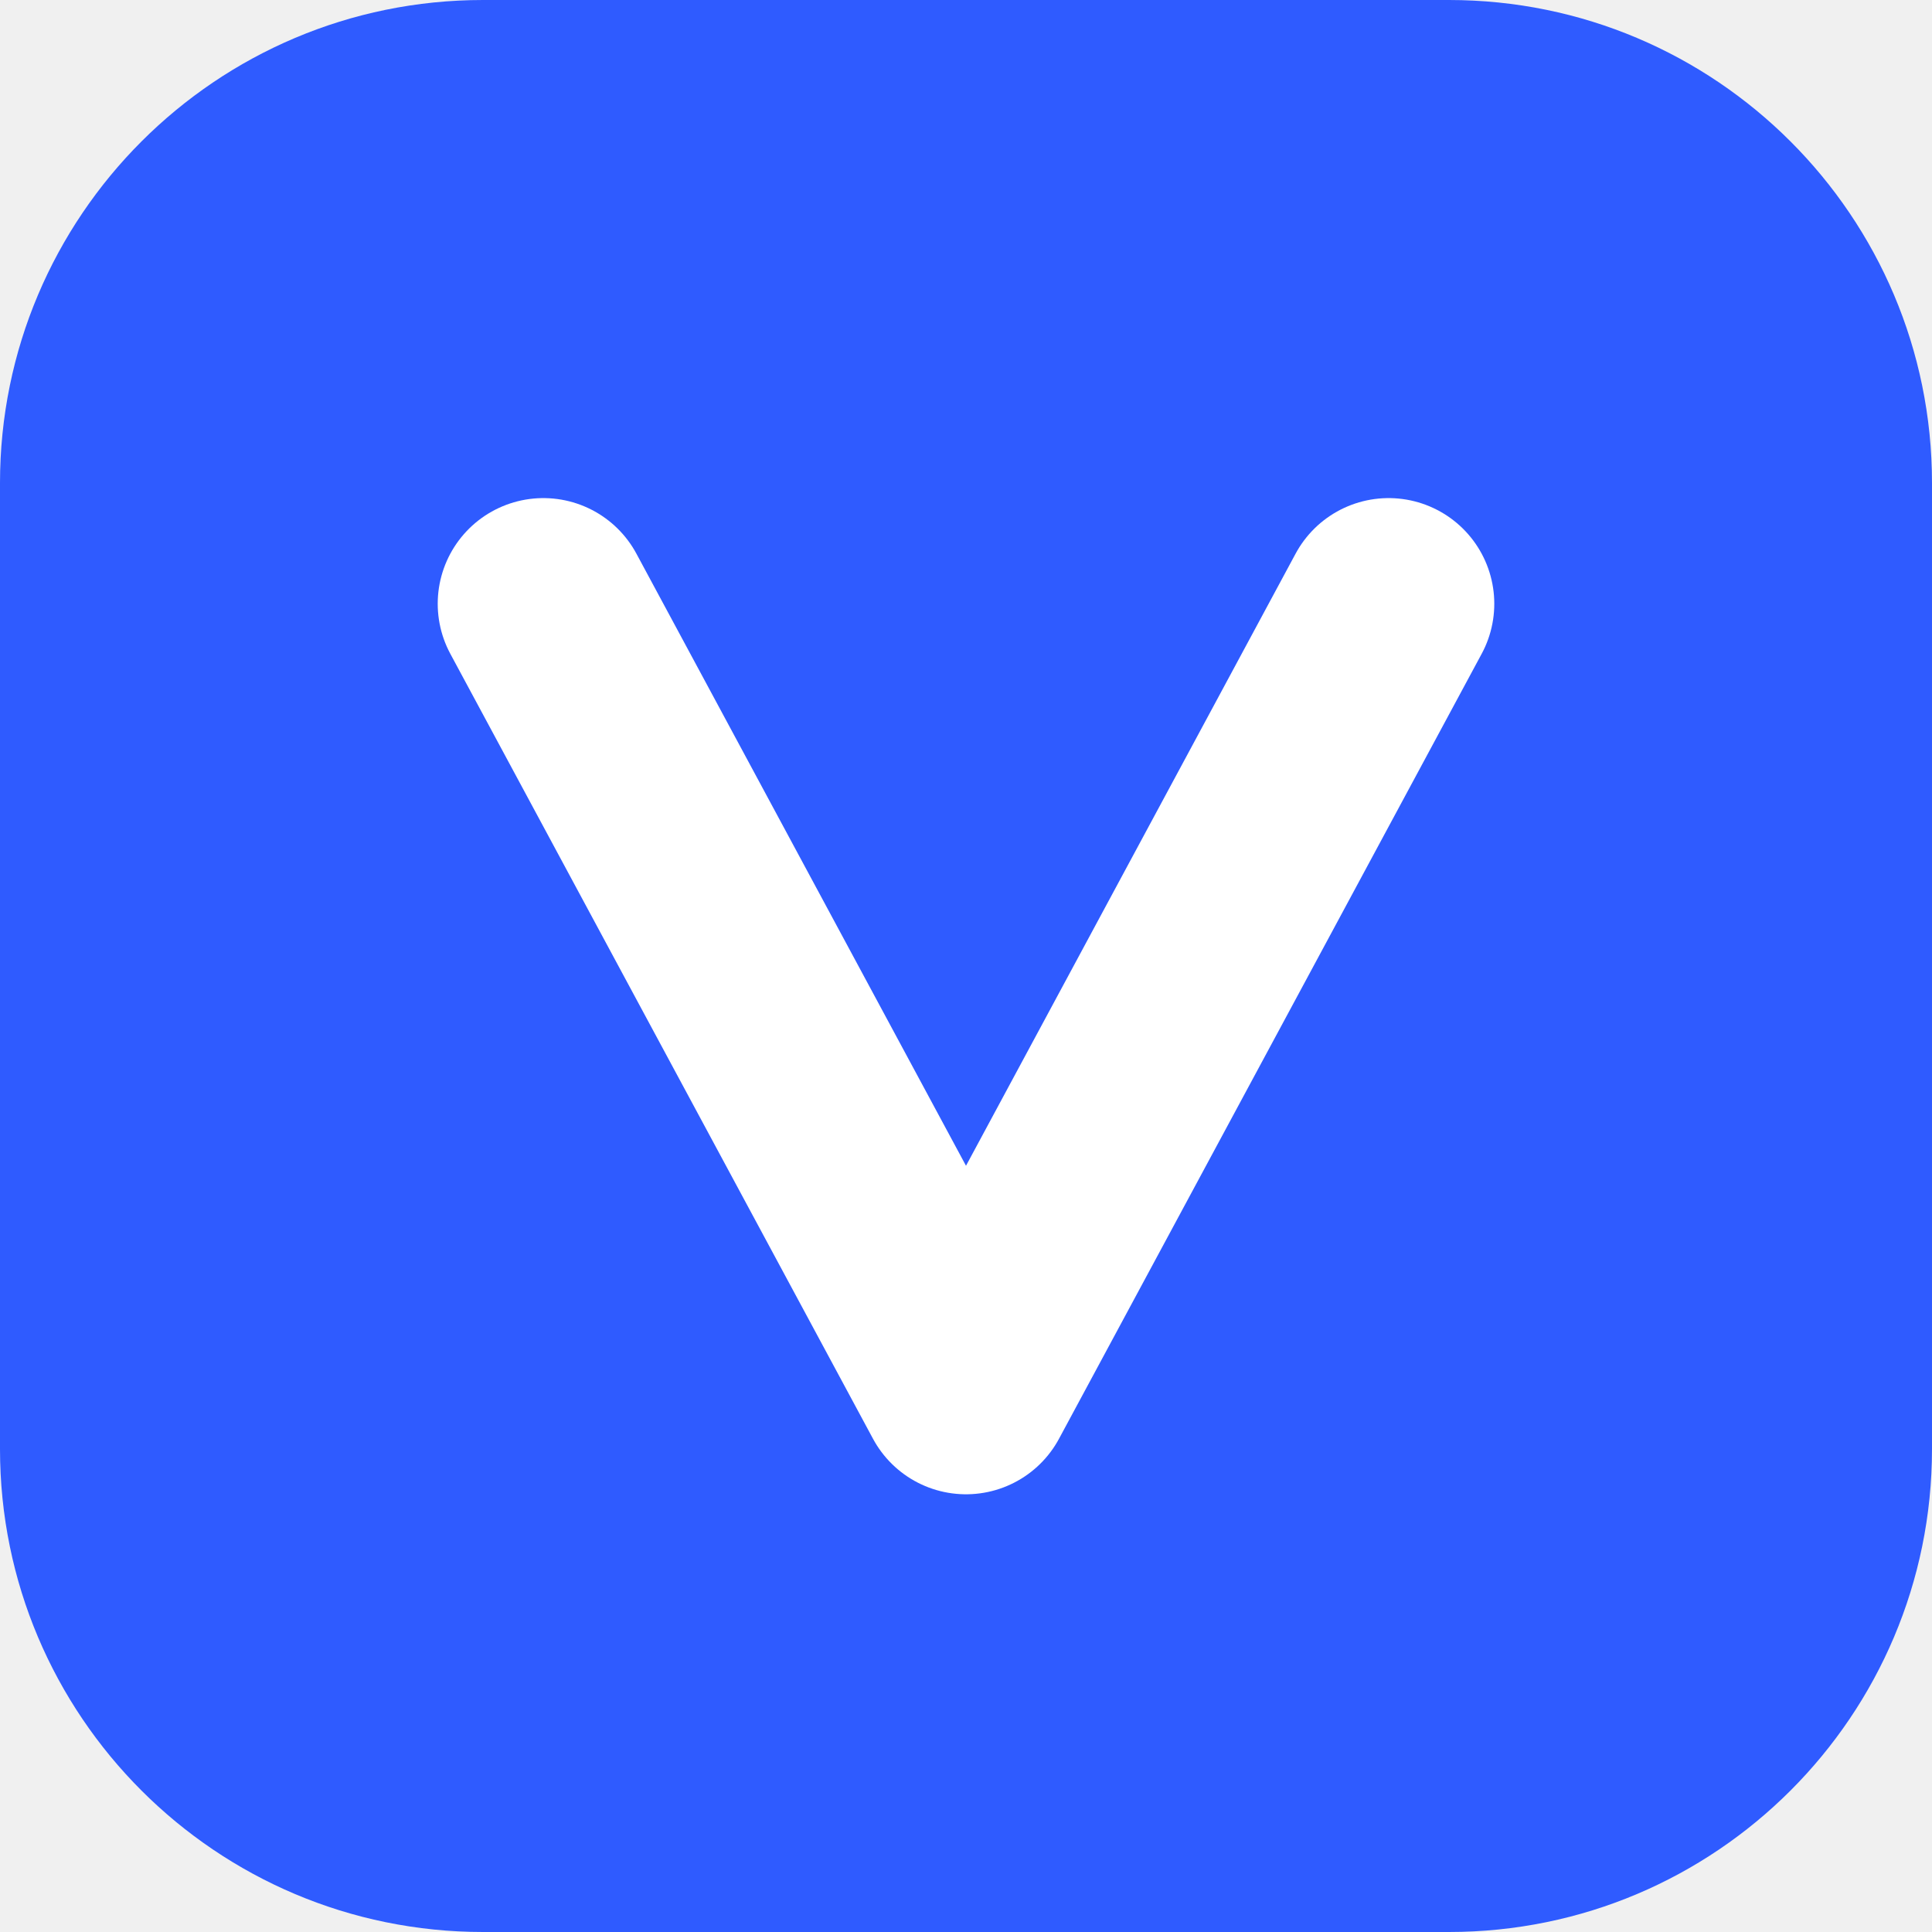
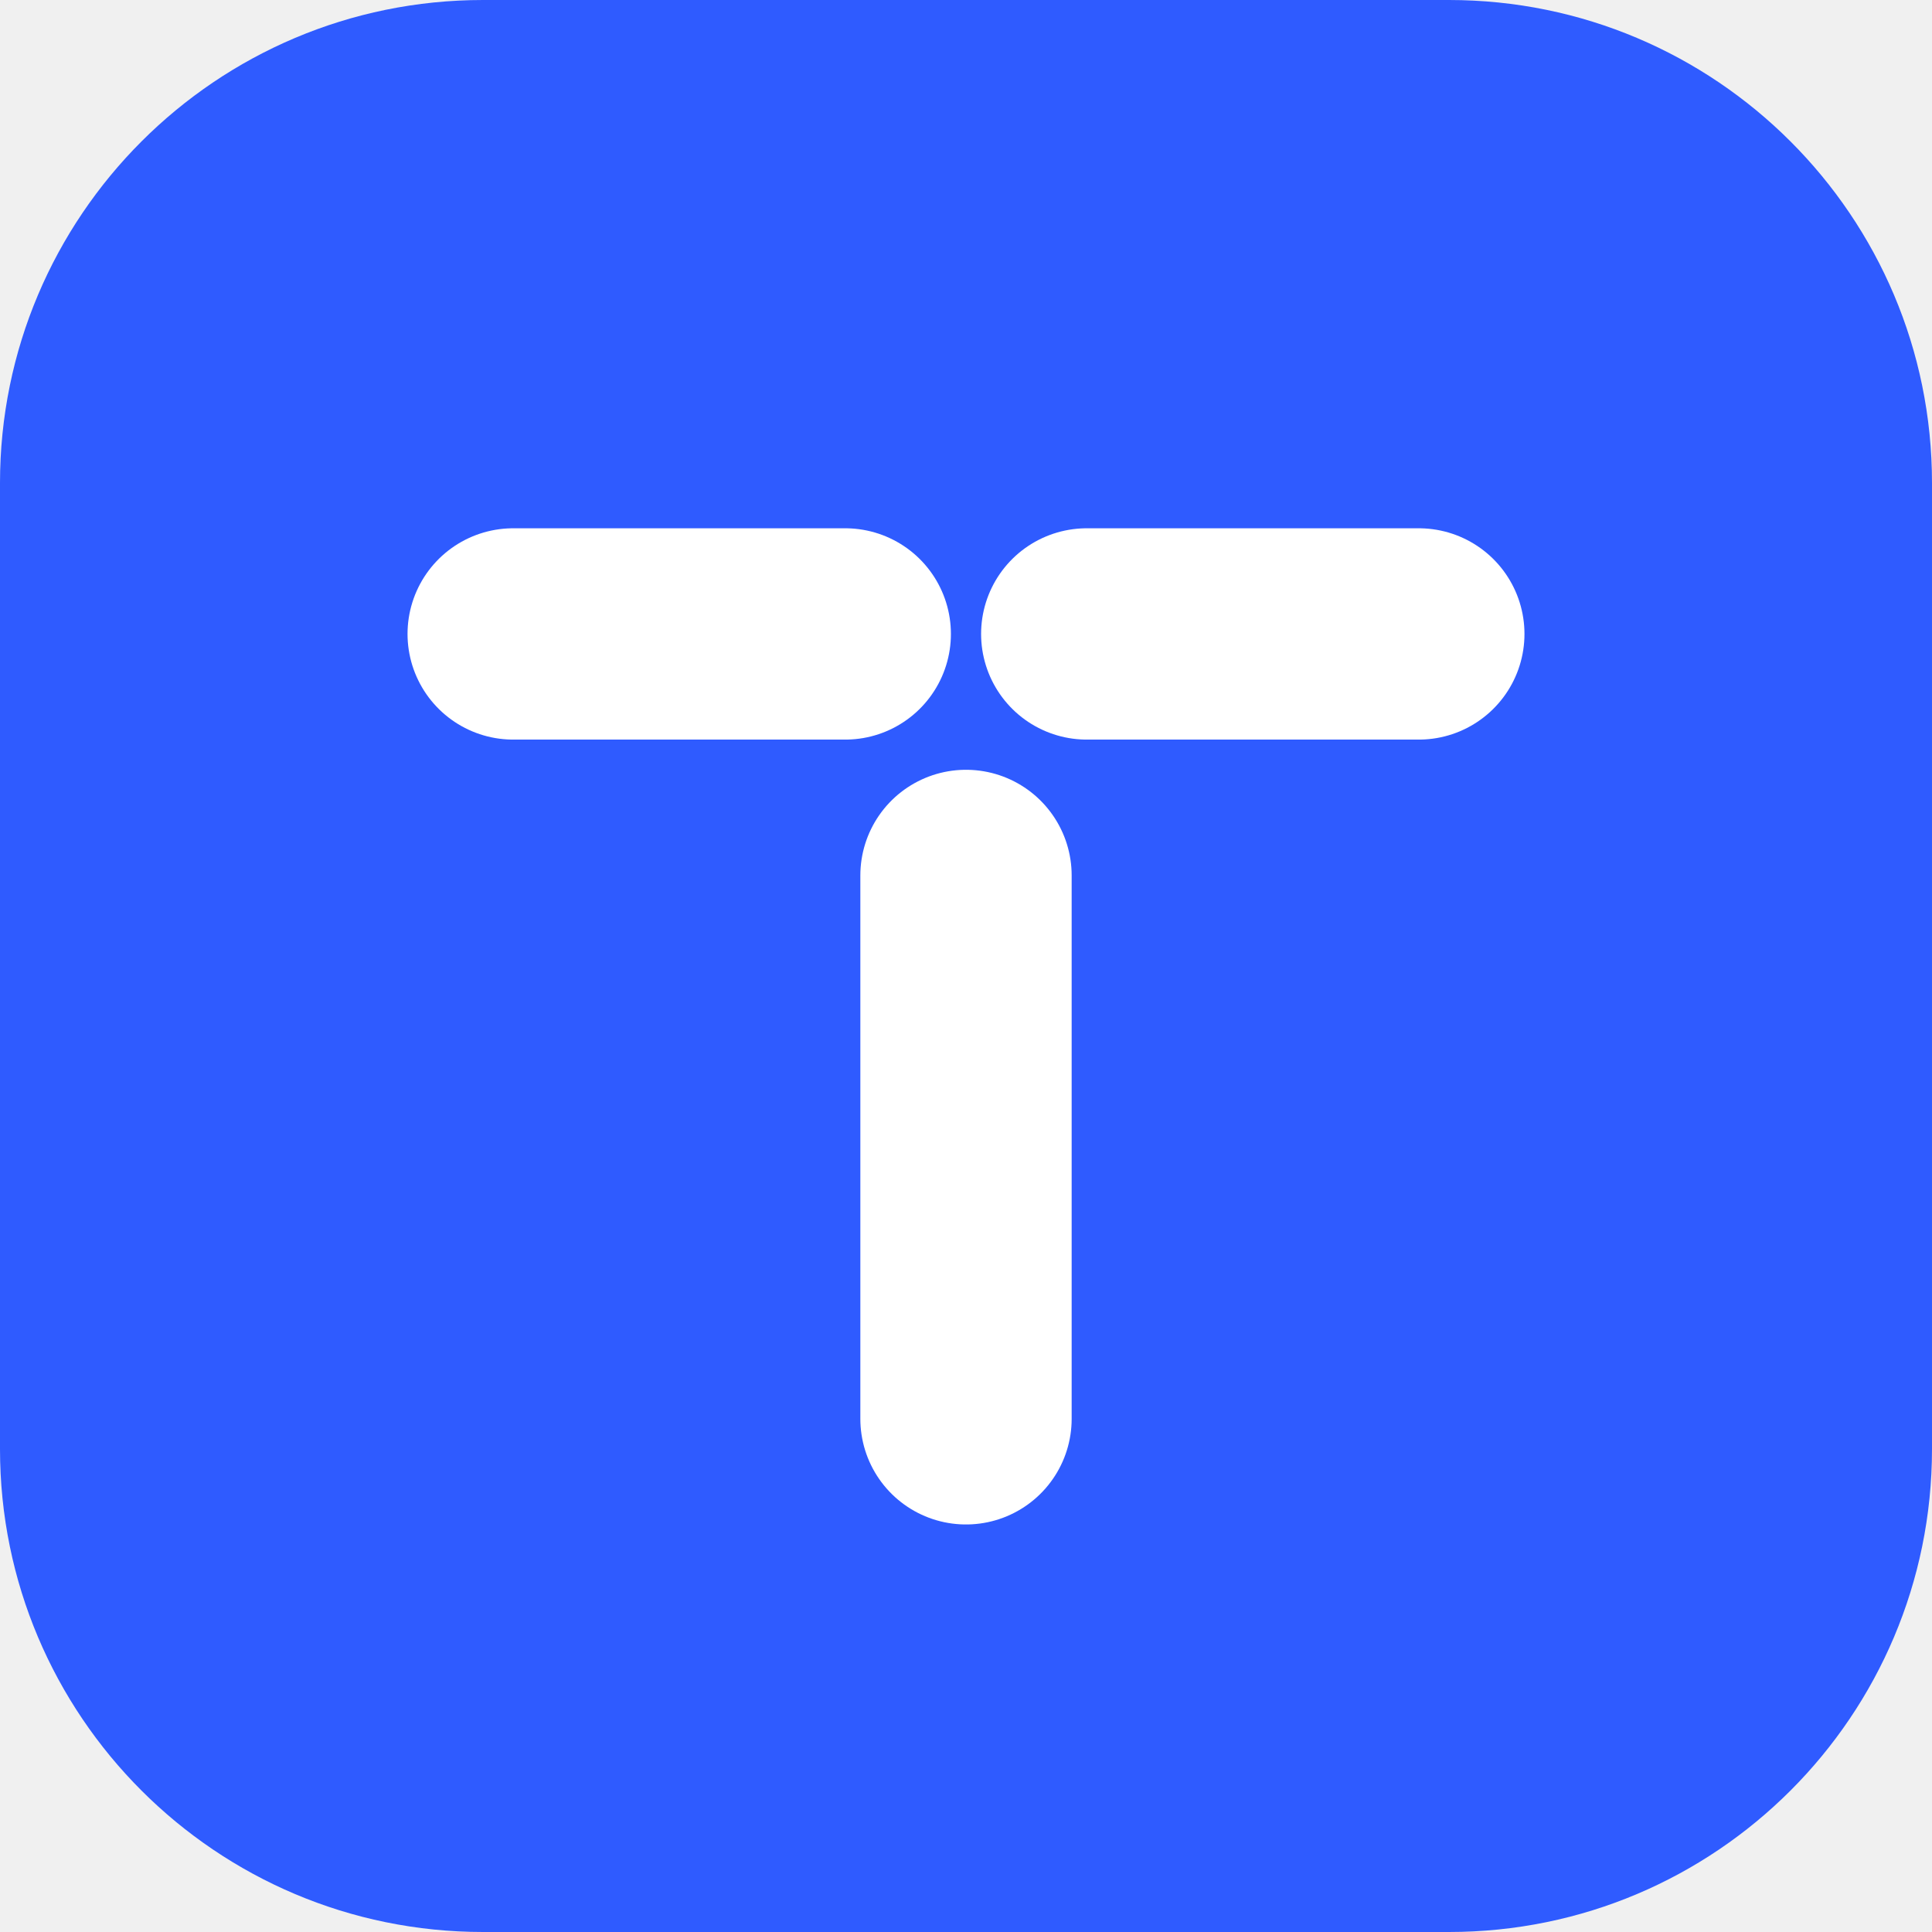
<svg xmlns="http://www.w3.org/2000/svg" viewBox="0 0 64 64">
  <rect width="64" height="64" rx="16" fill="#2f5bff" />
-   <path d="M18 20 L32 46 L46 20" fill="none" stroke="#fff" stroke-width="7" stroke-linecap="round" stroke-linejoin="round" />
+   <path d="M17 21h11M36 21h11M32 29v18" fill="none" stroke="#fff" stroke-width="7" stroke-linecap="round" />
</svg>
